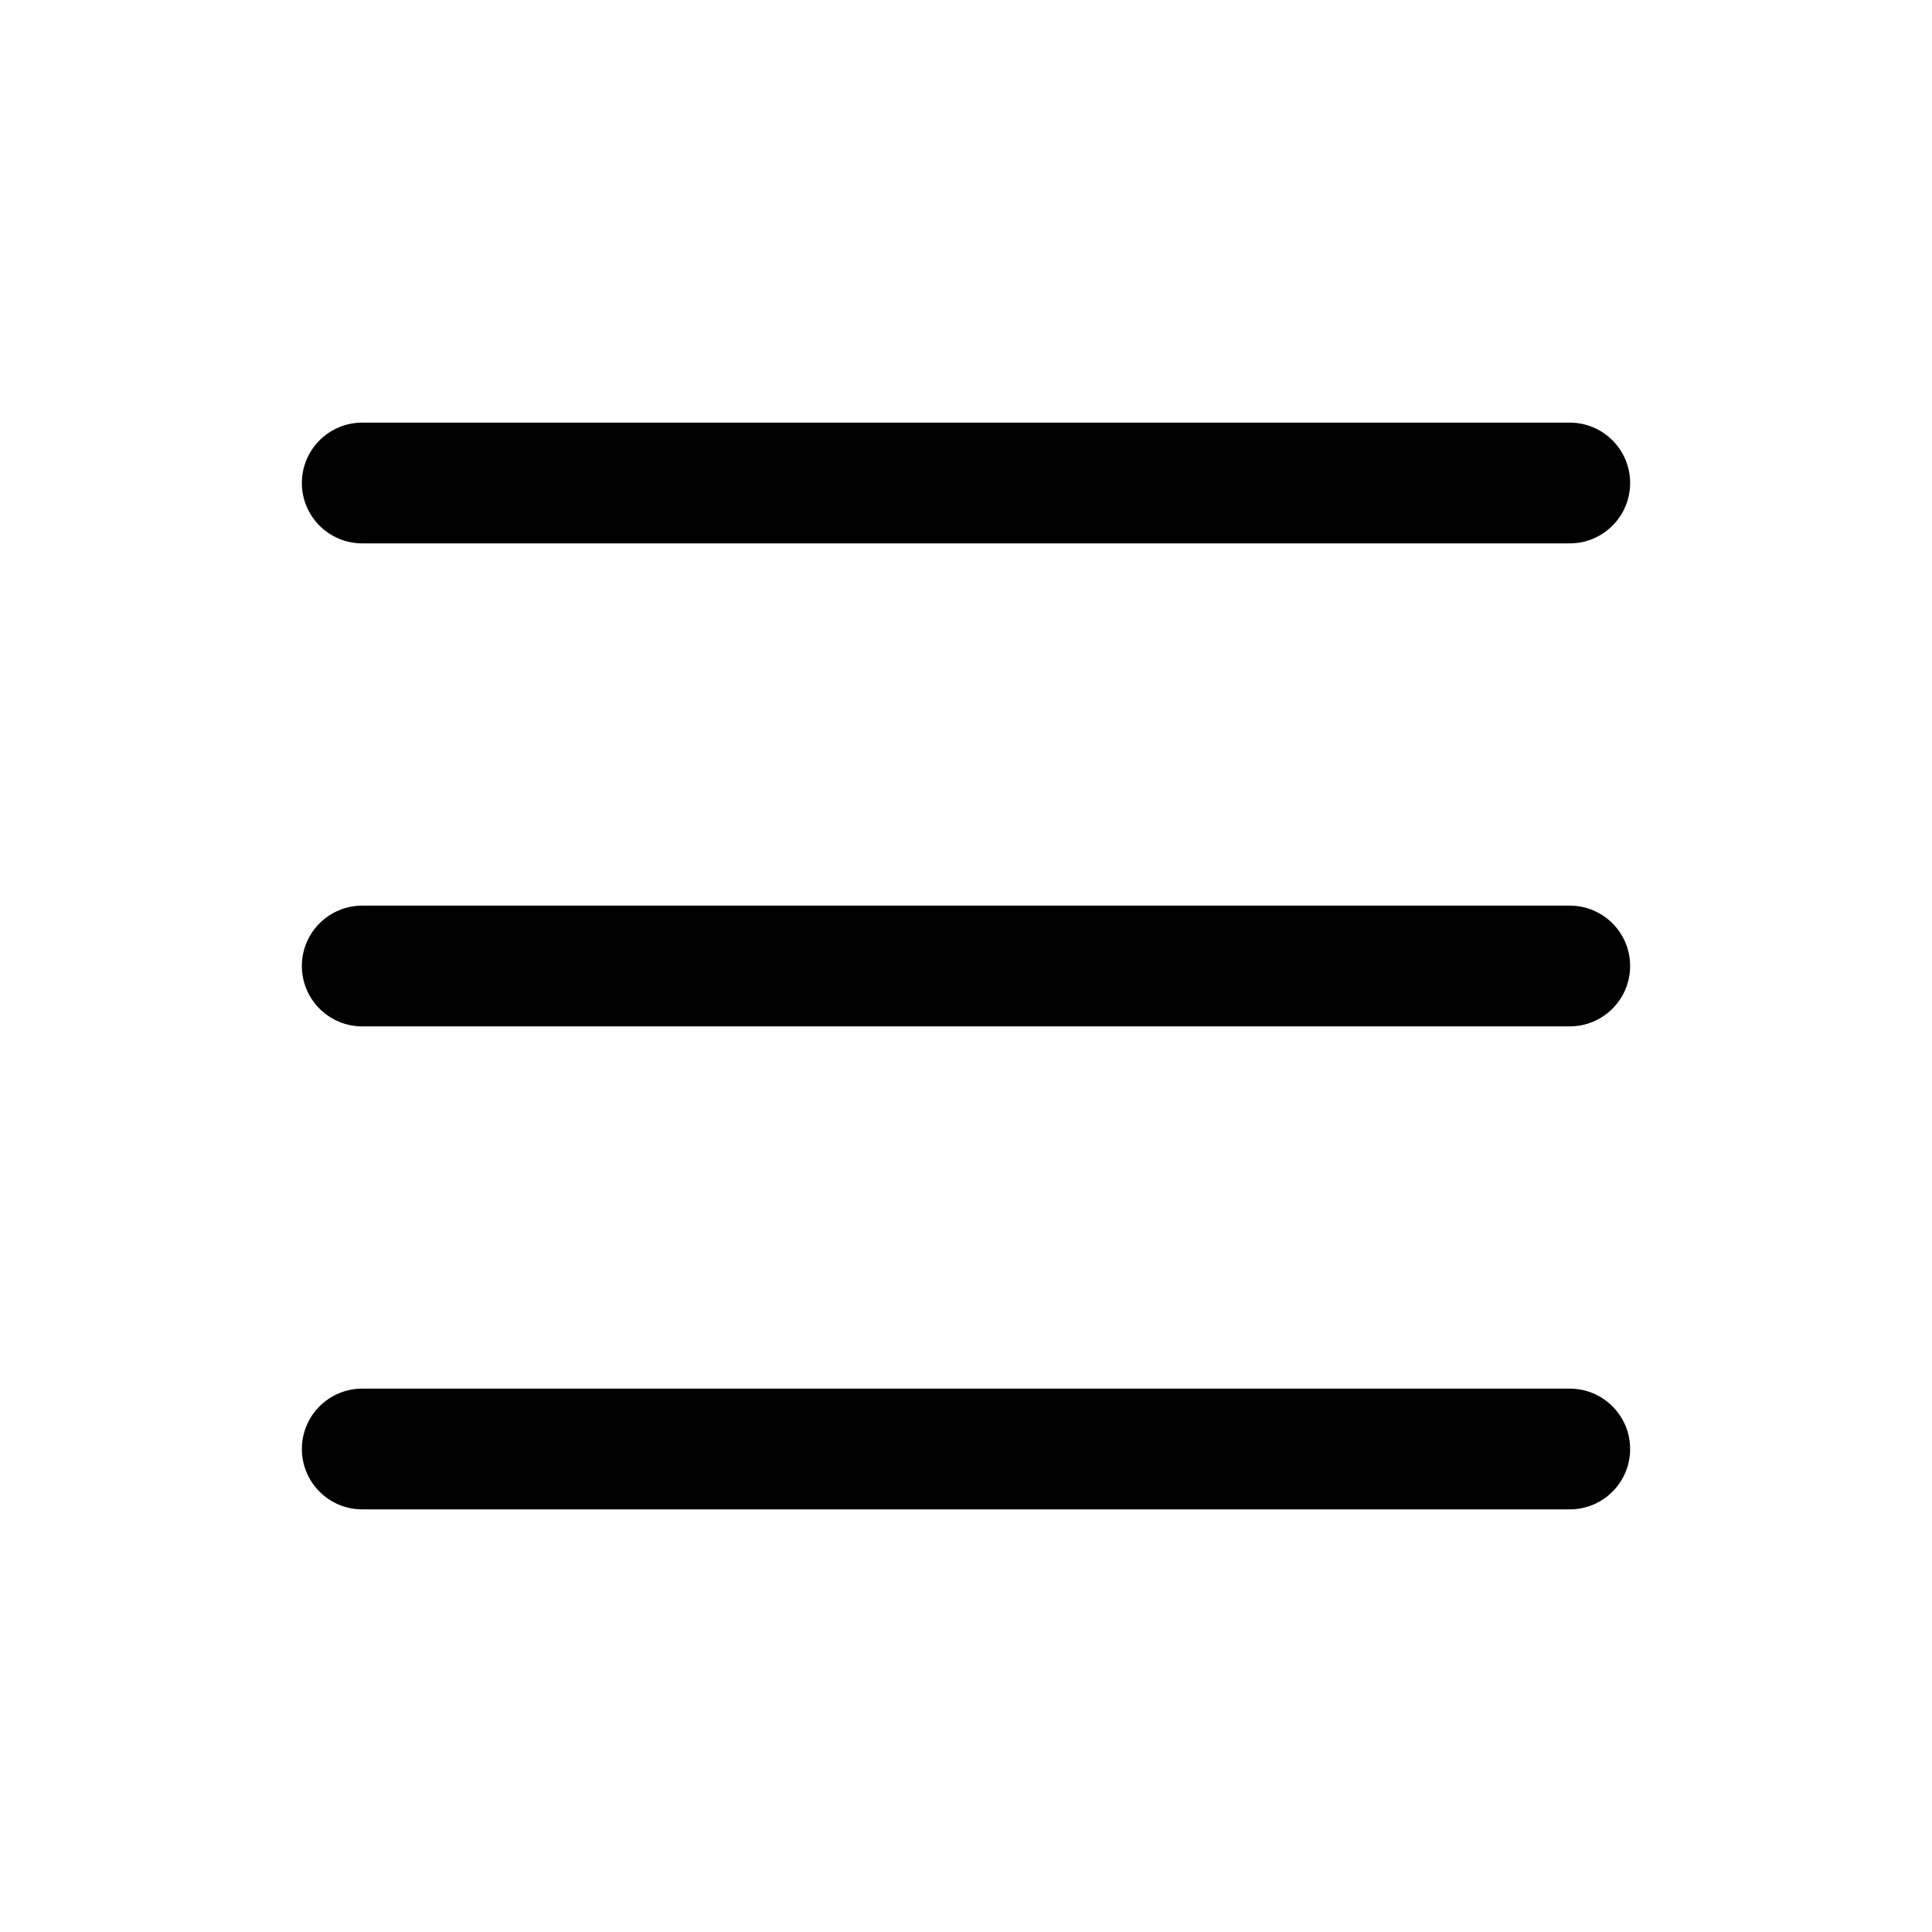
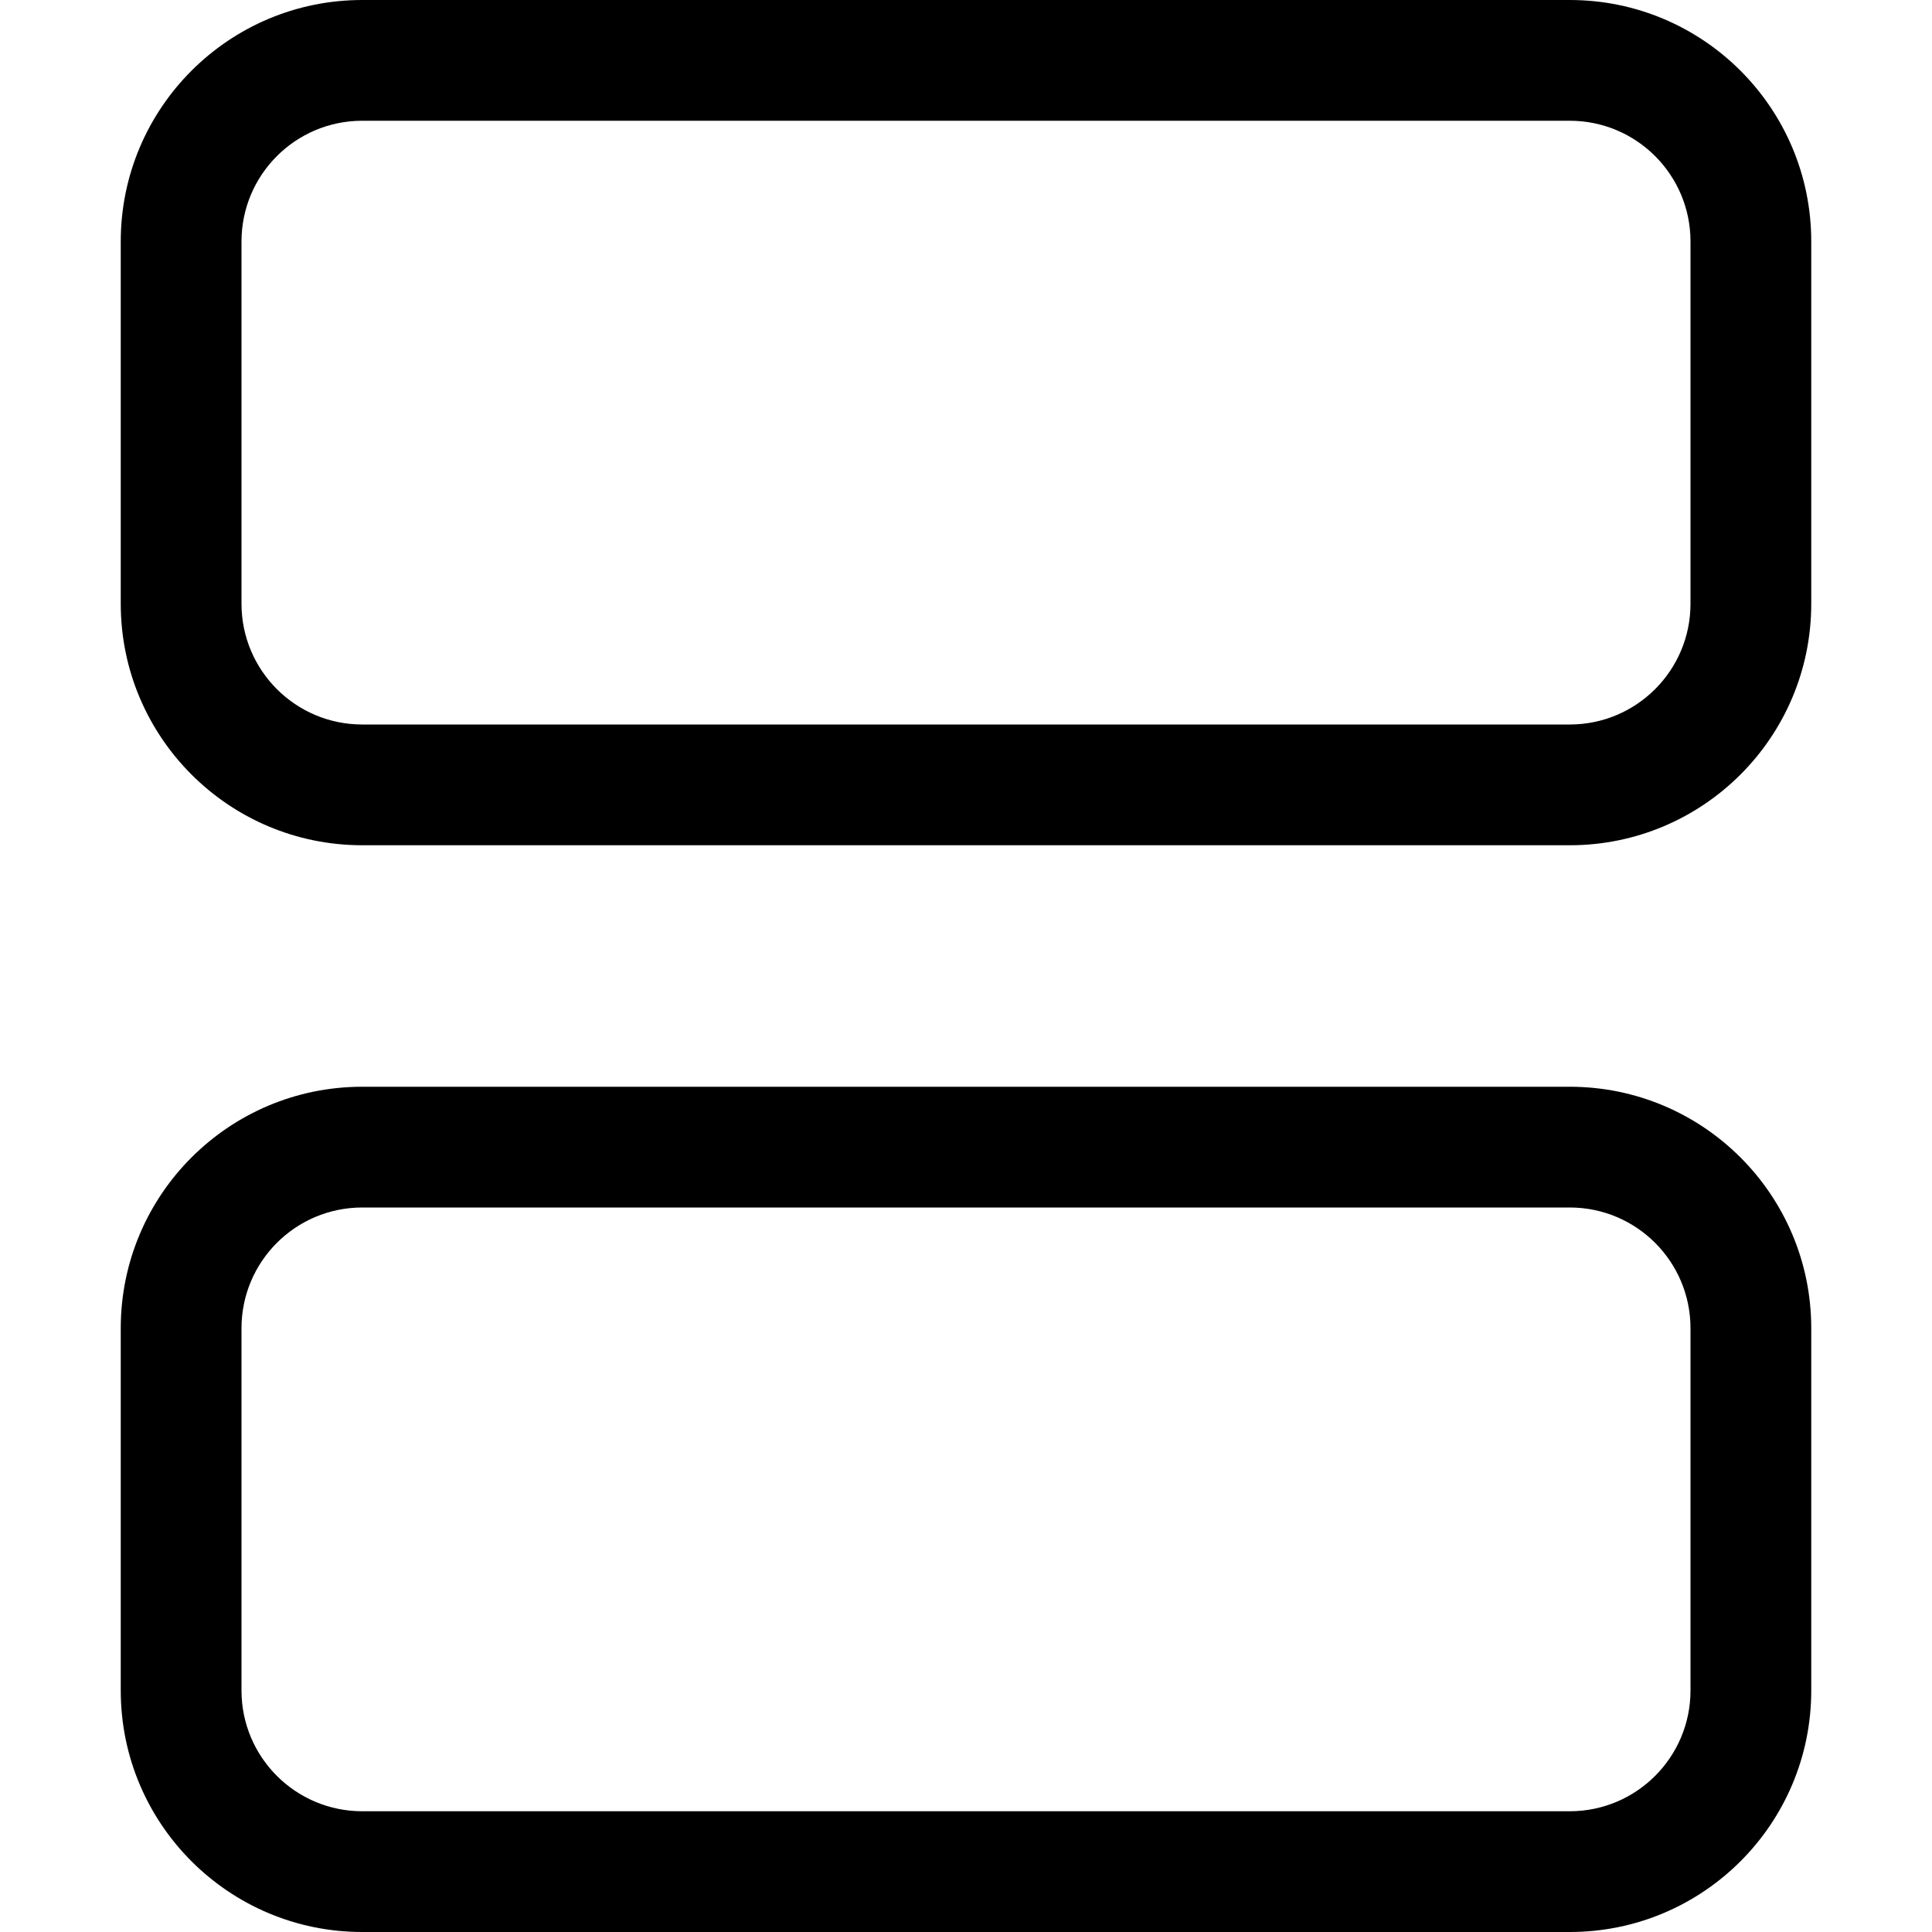
- <svg xmlns="http://www.w3.org/2000/svg" width="16" height="16" fill="currentColor" class="bi bi-list" viewBox="0 0 16 16">
-   <path fill-rule="evenodd" d="M2.5 12a.5.5 0 0 1 .5-.5h10a.5.5 0 0 1 0 1H3a.5.5 0 0 1-.5-.5zm0-4a.5.5 0 0 1 .5-.5h10a.5.5 0 0 1 0 1H3a.5.5 0 0 1-.5-.5zm0-4a.5.5 0 0 1 .5-.5h10a.5.5 0 0 1 0 1H3a.5.5 0 0 1-.5-.5z" />
+ <svg xmlns="http://www.w3.org/2000/svg" width="16" height="16" fill="currentColor" class="bi bi-view-stacked" viewBox="0 0 16 16">
+   <path d="M3 0h10a2 2 0 0 1 2 2v3a2 2 0 0 1-2 2H3a2 2 0 0 1-2-2V2a2 2 0 0 1 2-2zm0 1a1 1 0 0 0-1 1v3a1 1 0 0 0 1 1h10a1 1 0 0 0 1-1V2a1 1 0 0 0-1-1H3zm0 8h10a2 2 0 0 1 2 2v3a2 2 0 0 1-2 2H3a2 2 0 0 1-2-2v-3a2 2 0 0 1 2-2zm0 1a1 1 0 0 0-1 1v3a1 1 0 0 0 1 1h10a1 1 0 0 0 1-1v-3a1 1 0 0 0-1-1H3z" />
</svg>
